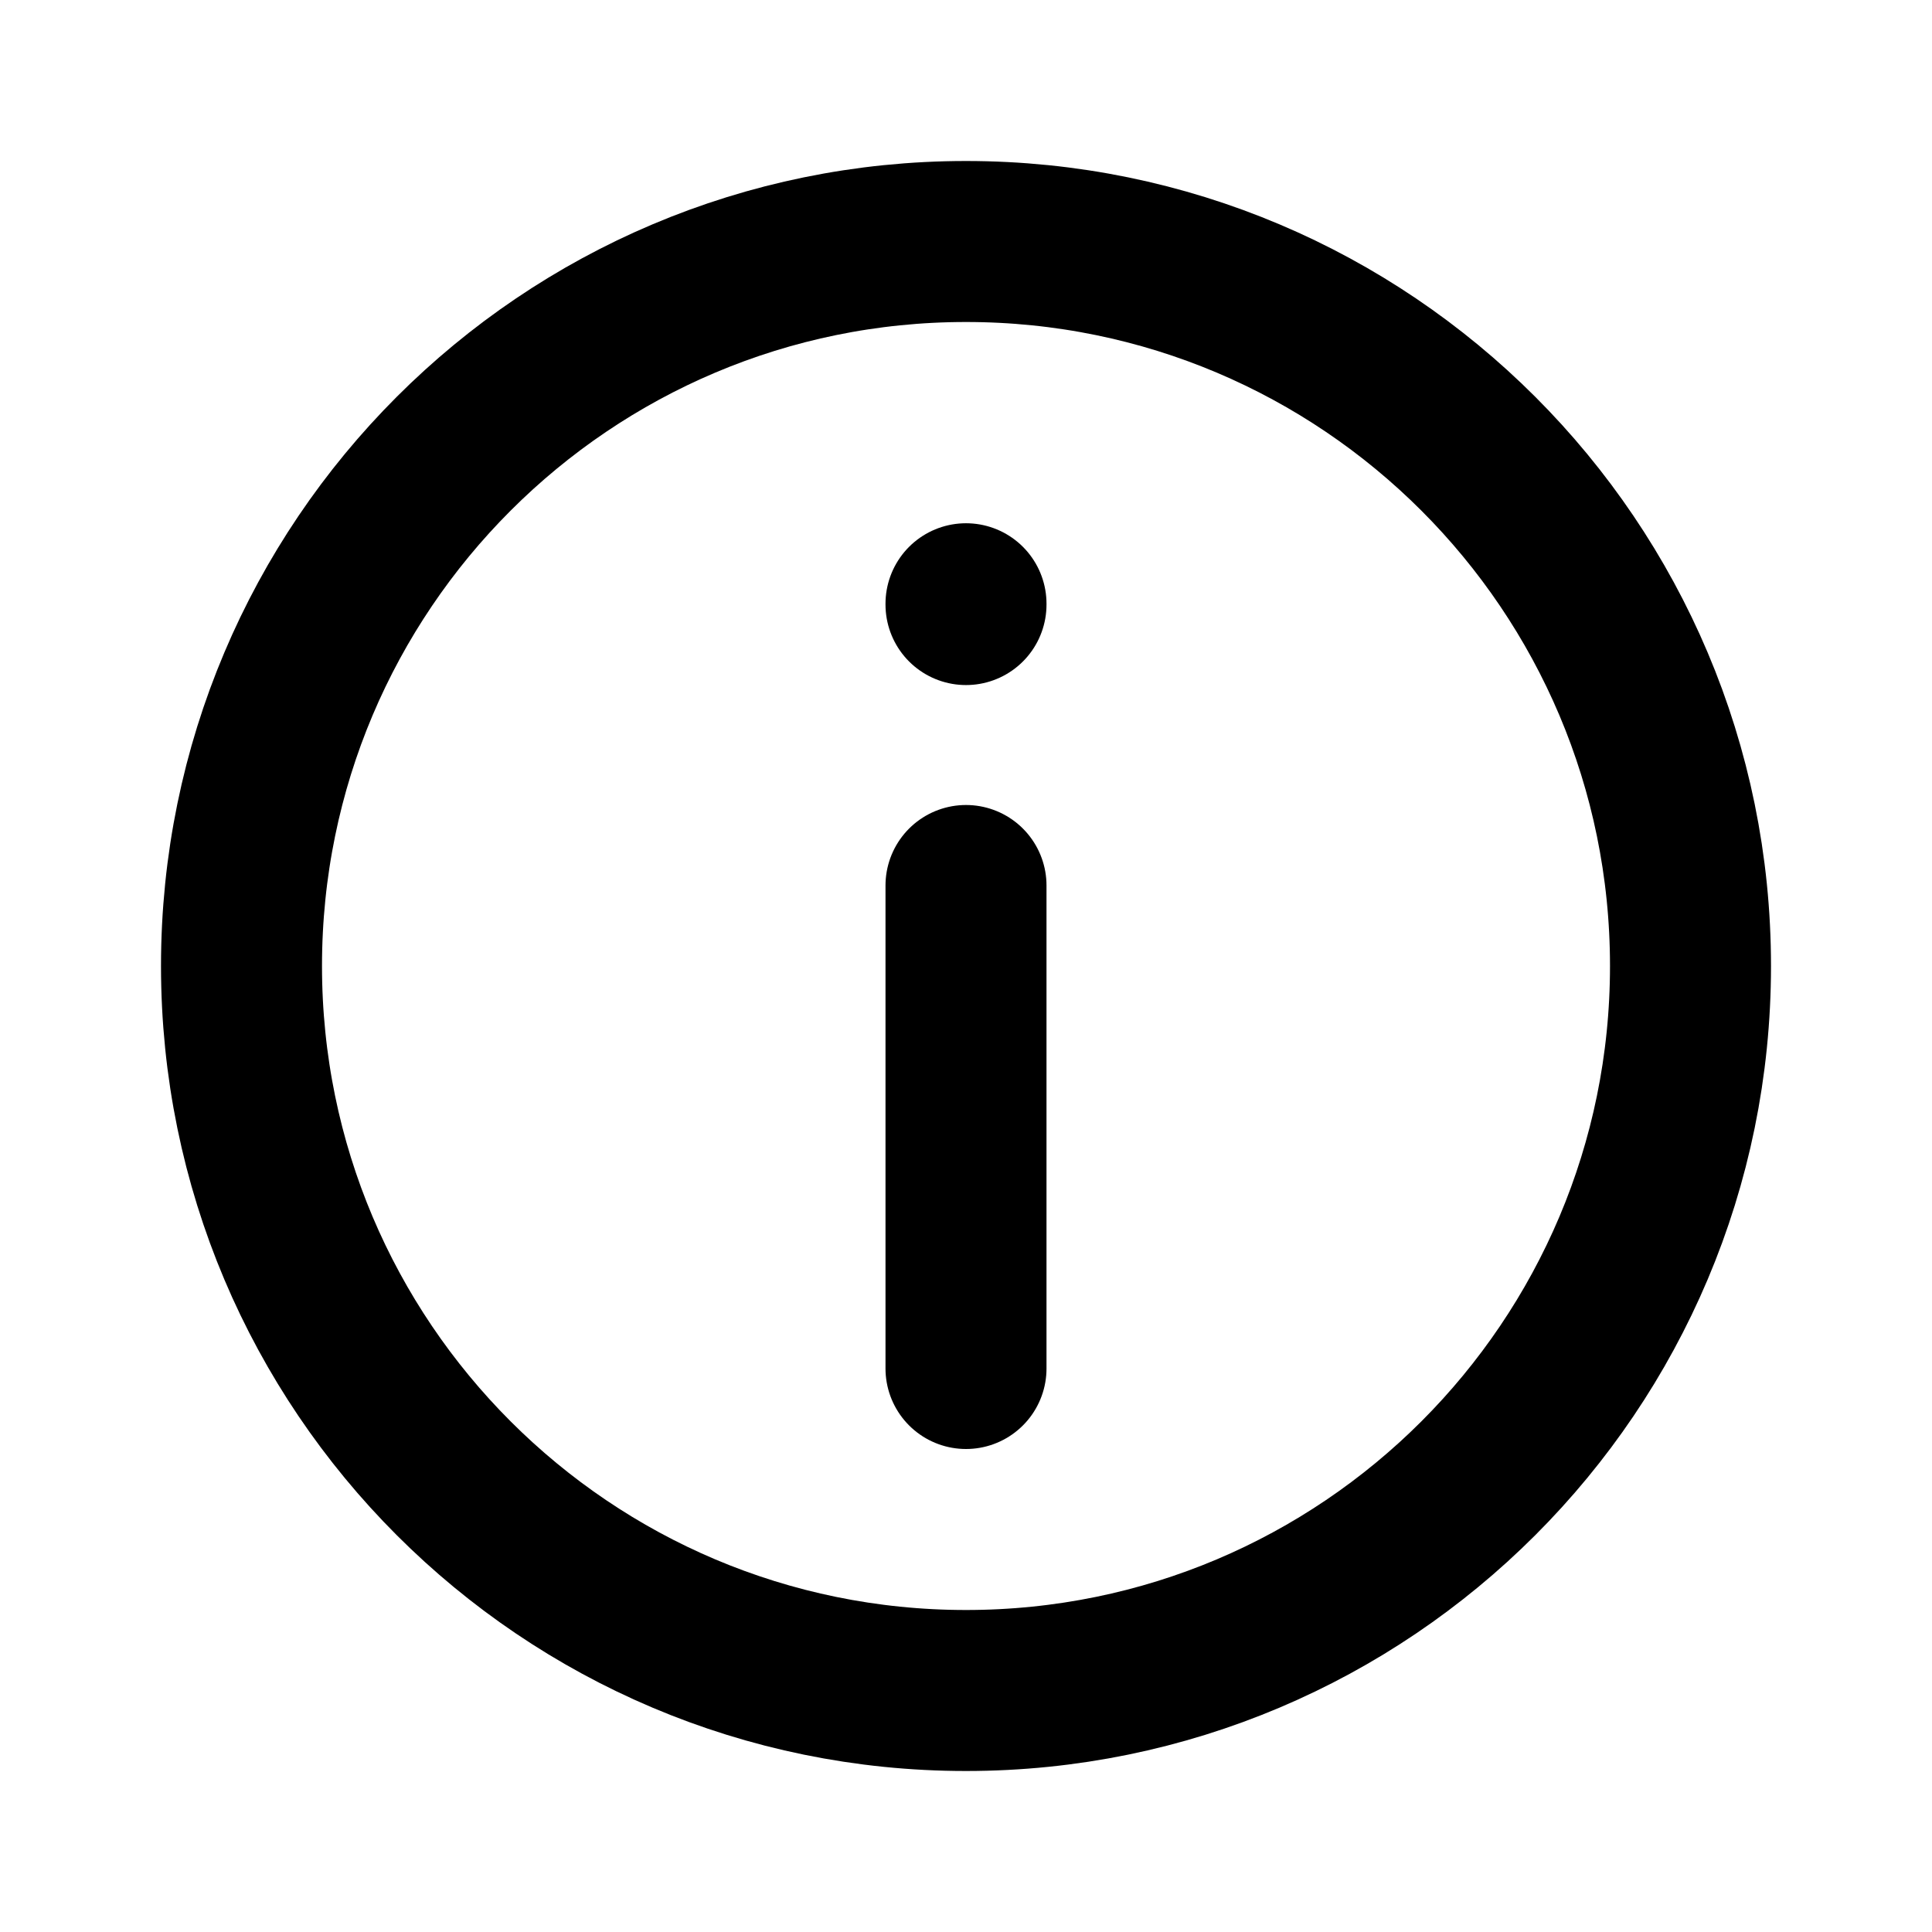
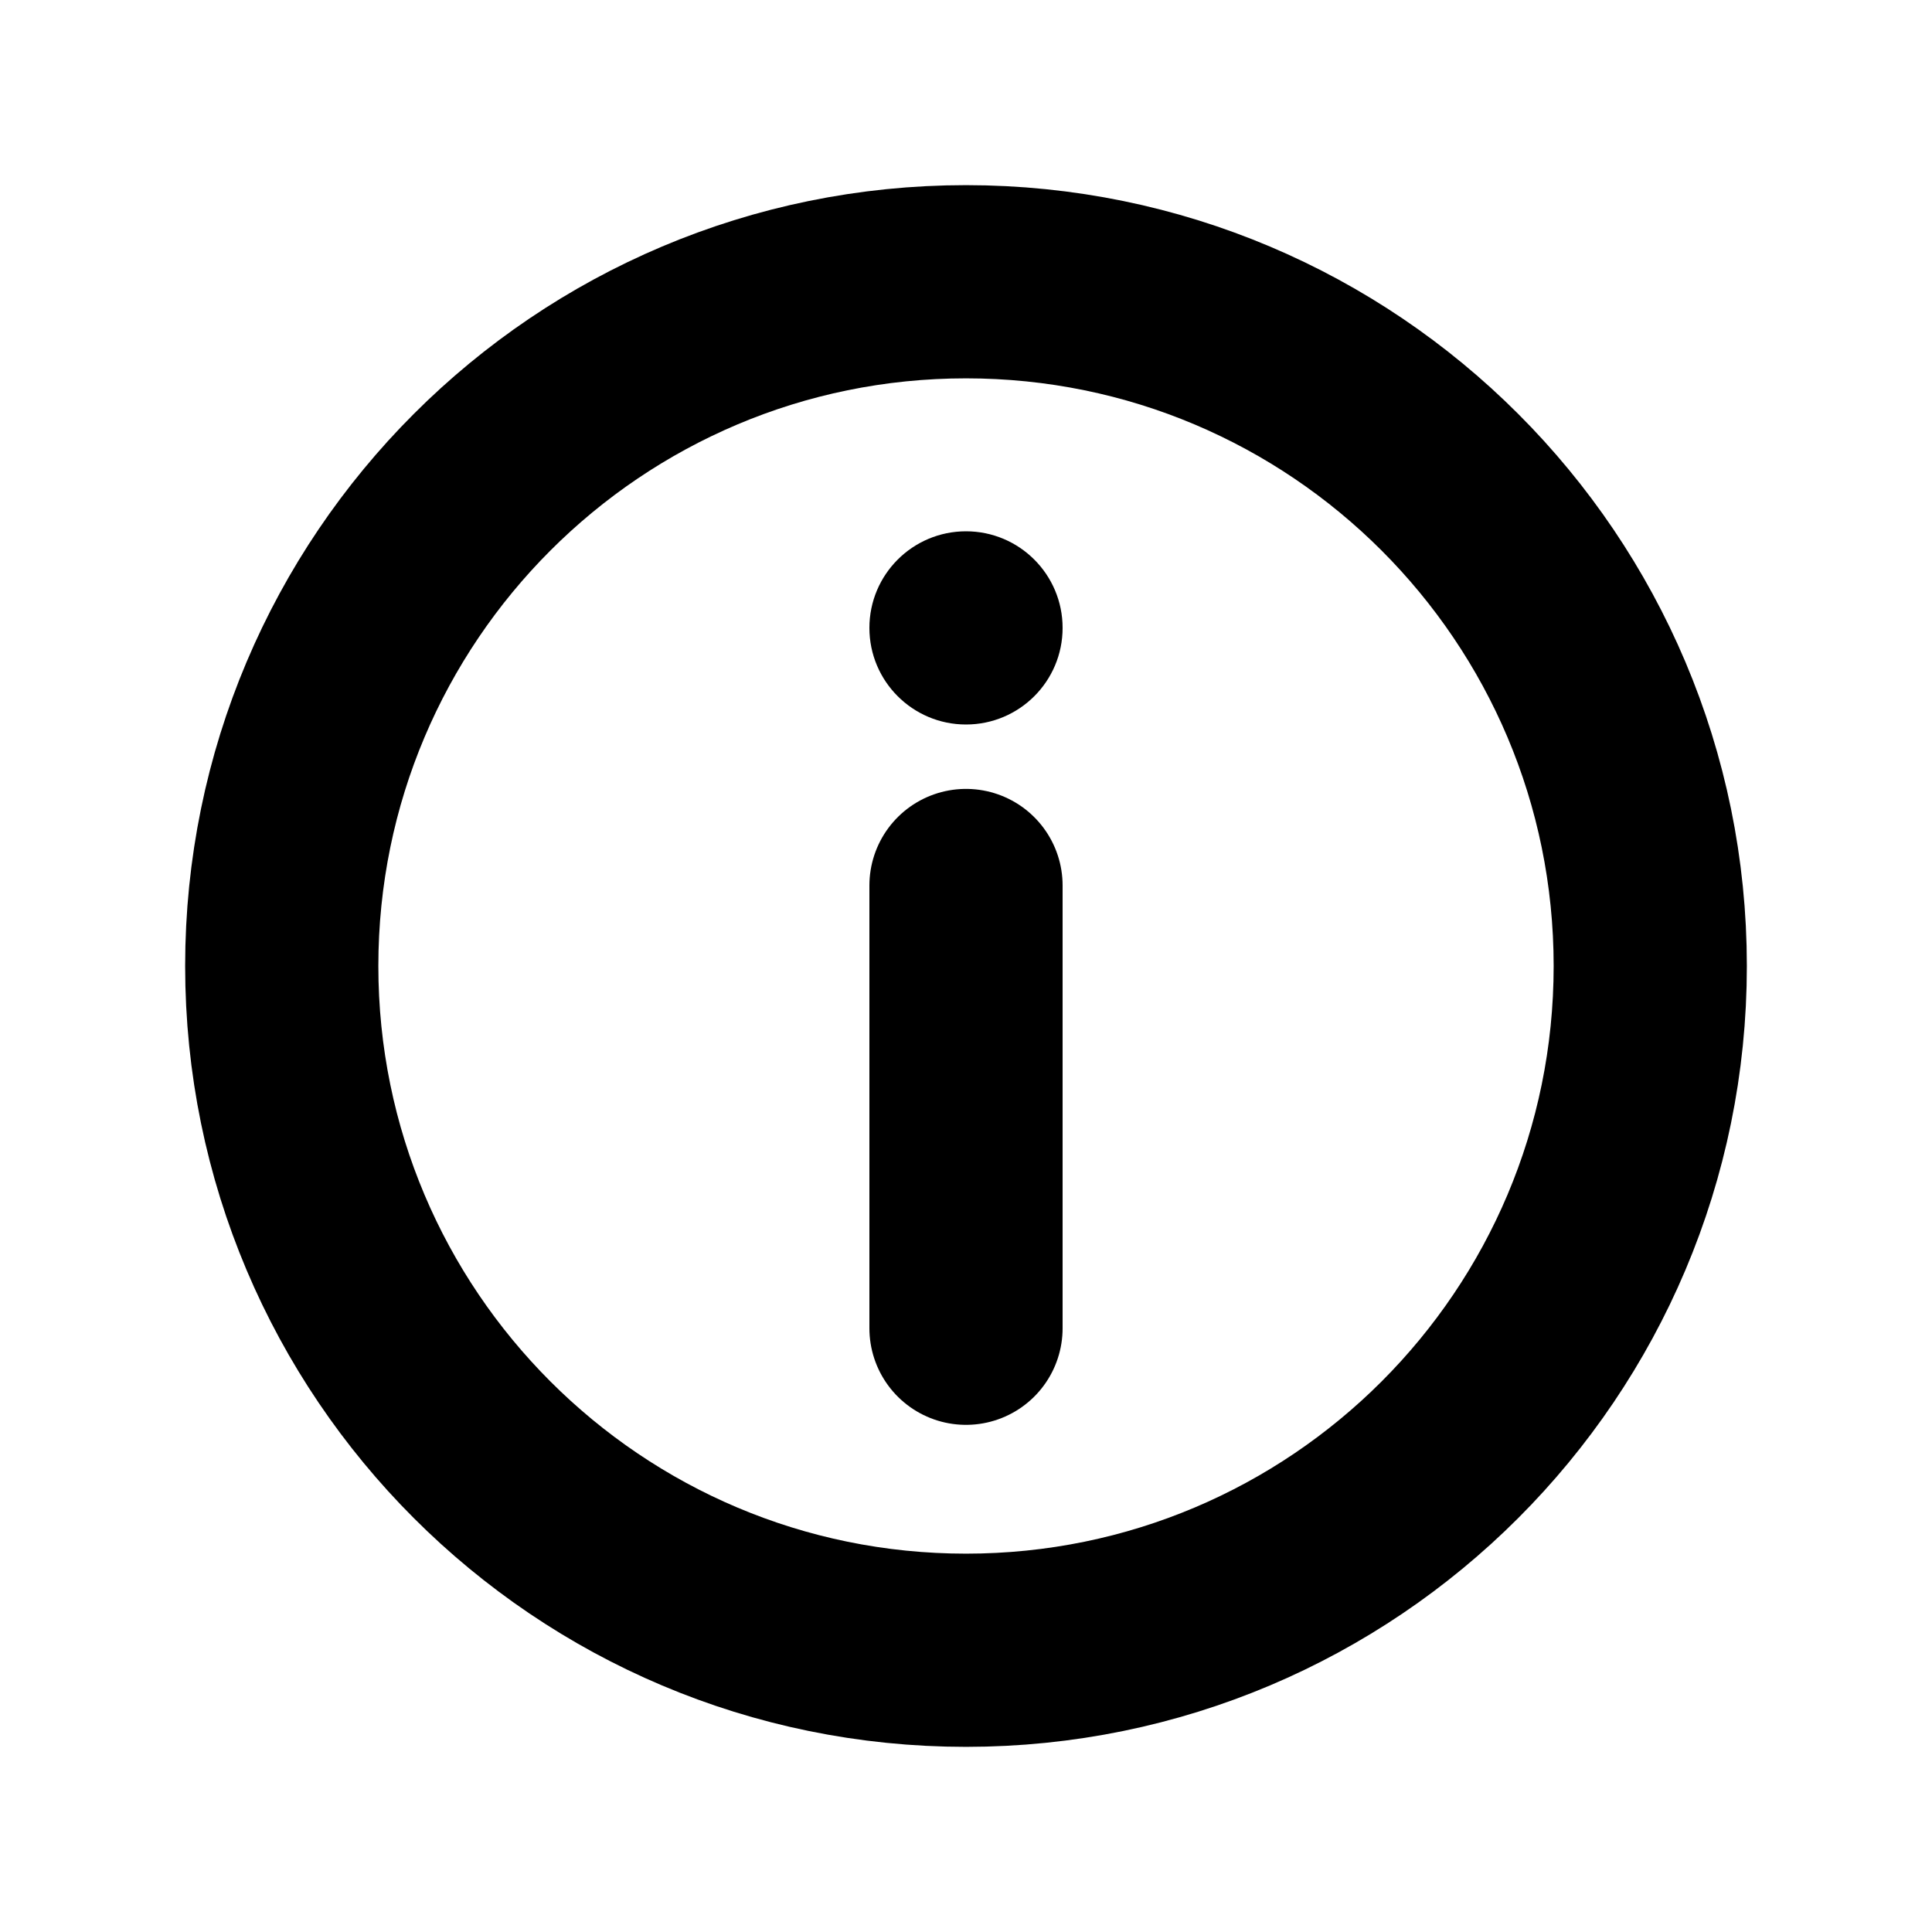
- <svg xmlns="http://www.w3.org/2000/svg" viewBox="0 0 24 24" width="24" height="24" fill="none" stroke="currentColor" stroke-width="2" stroke-linecap="round" stroke-linejoin="round">
-   <circle cx="12" cy="12" r="9" />
-   <path d="M12 11v6M12 7.5v.01" />
+ <svg xmlns="http://www.w3.org/2000/svg" viewBox="0 0 24 24" width="24" height="24" fill="none" stroke="currentColor" stroke-width="2.4" stroke-linecap="round" stroke-linejoin="round">
+   <circle cx="12" cy="12" r="8.5" />
+   <path d="M12 11v5.5" />
+   <circle cx="12" cy="7.8" r="1.2" fill="currentColor" stroke="none" />
</svg>
